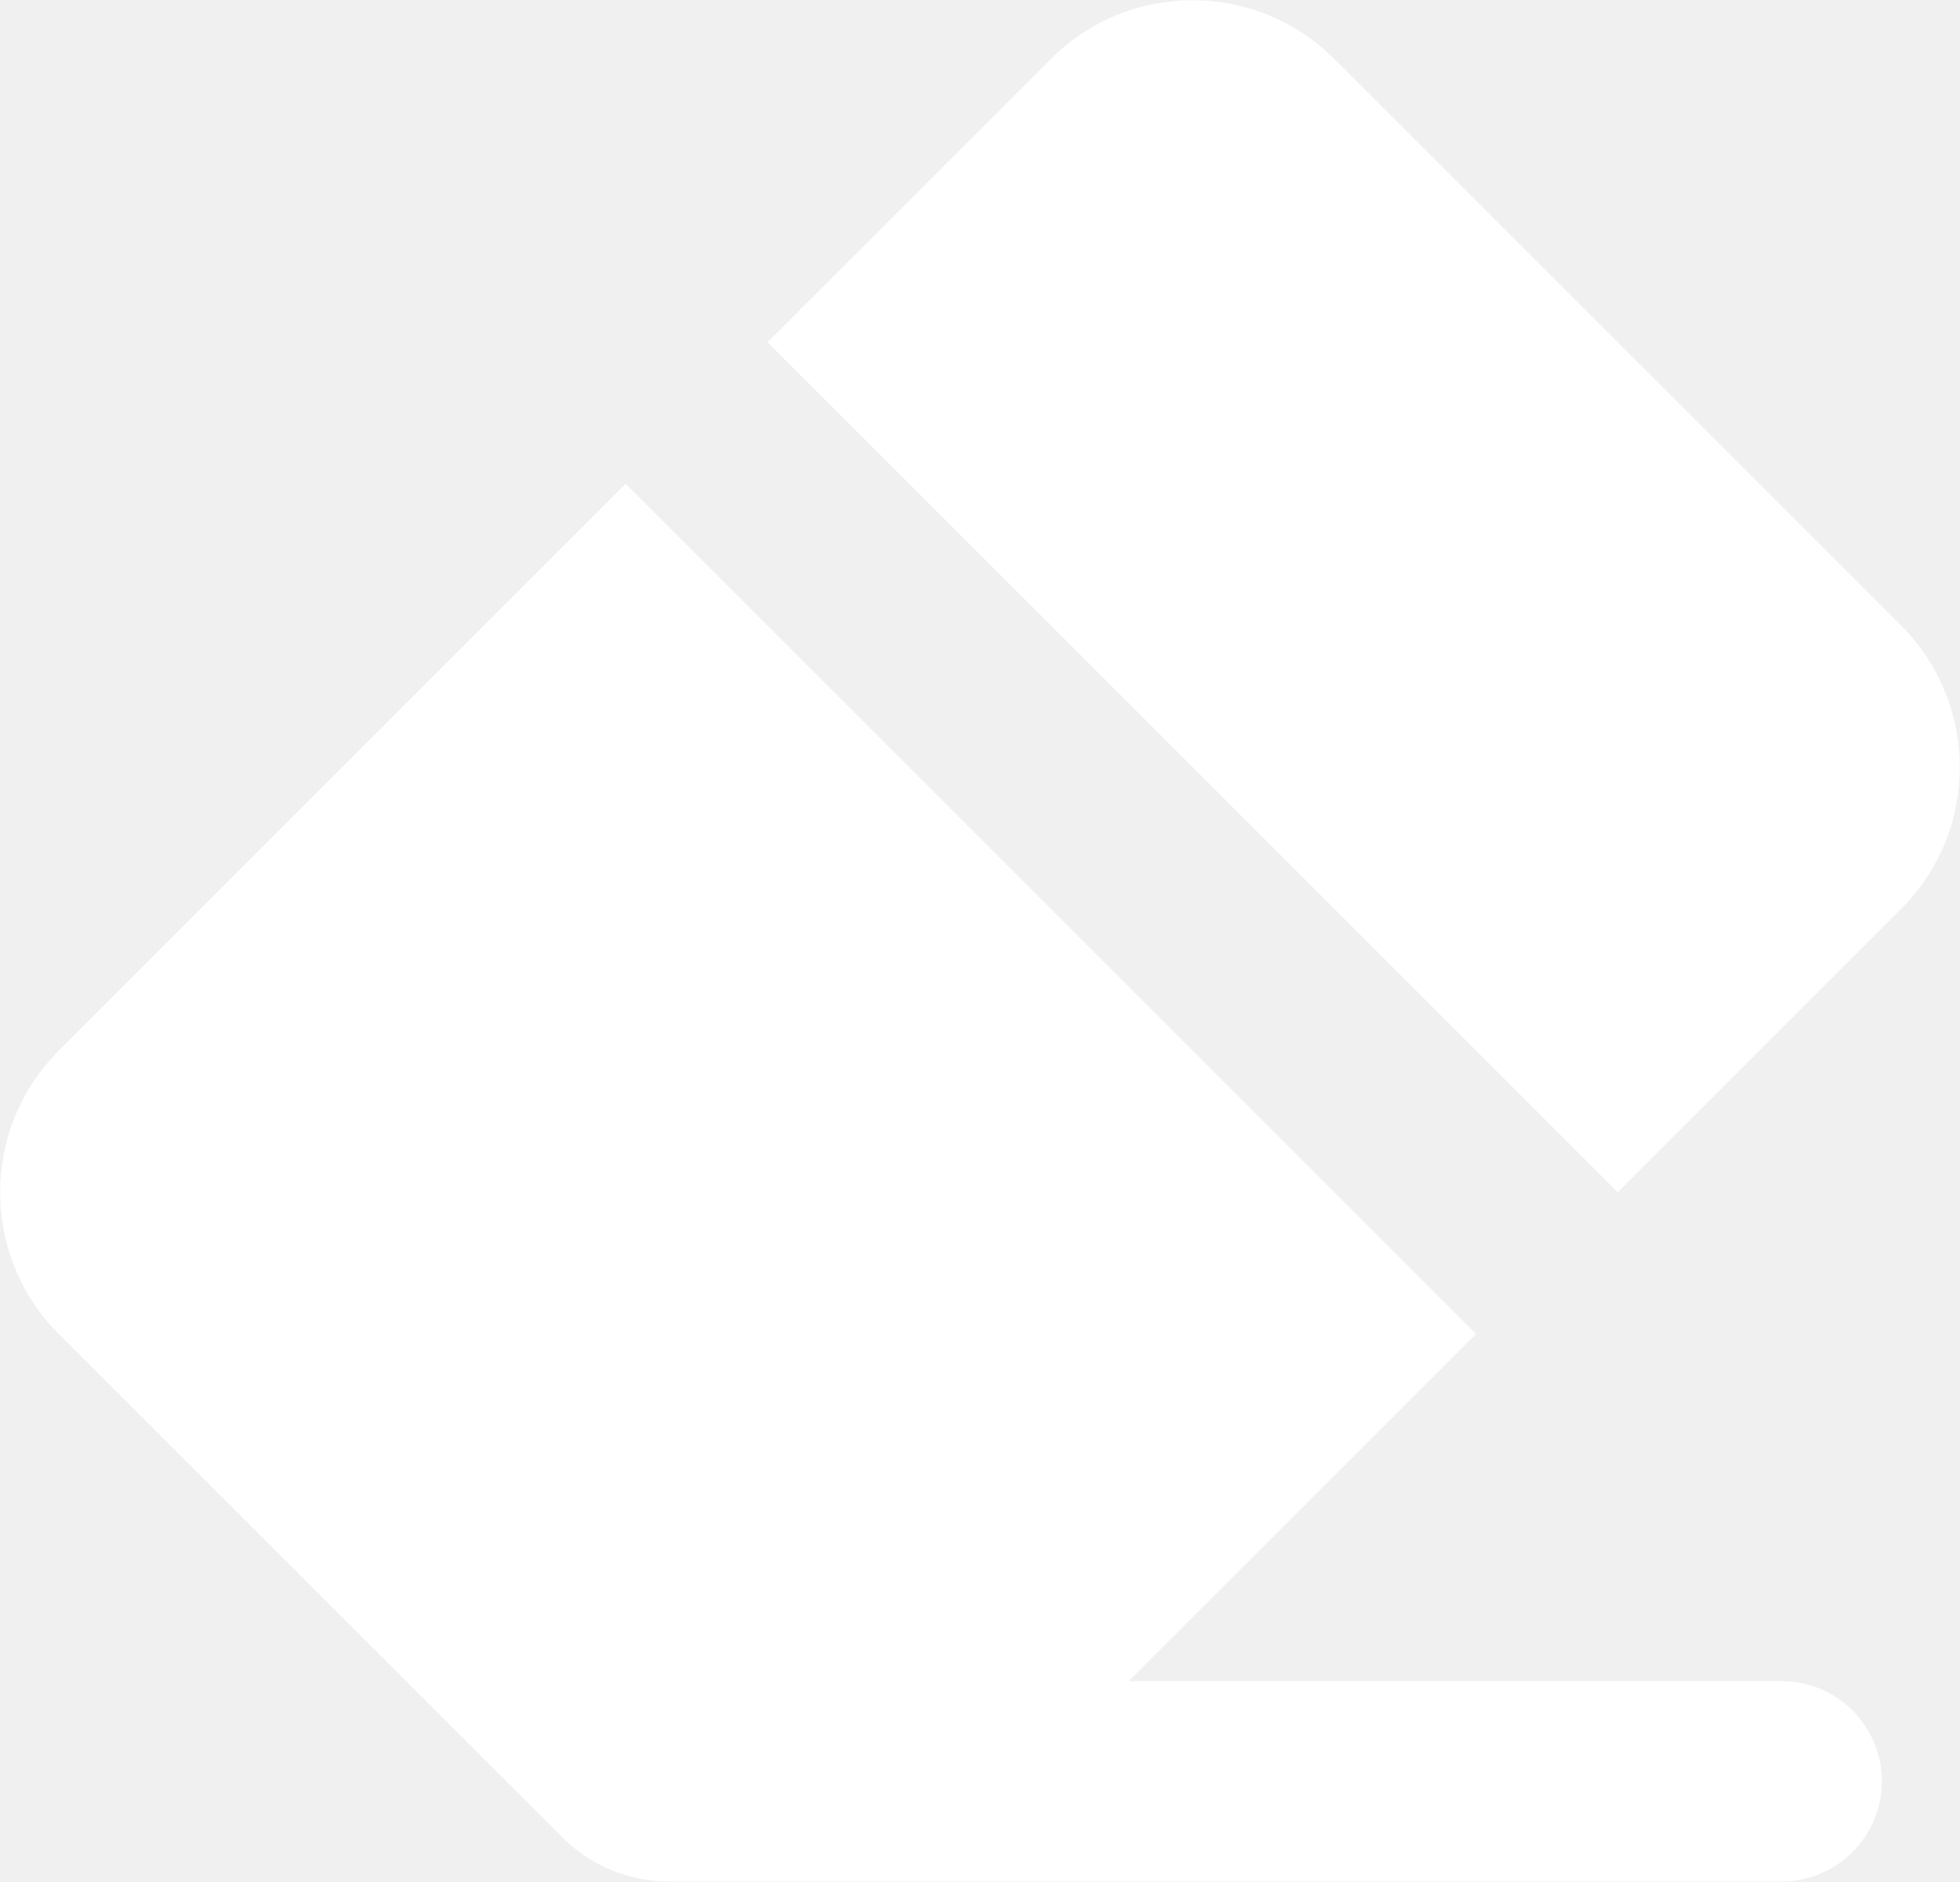
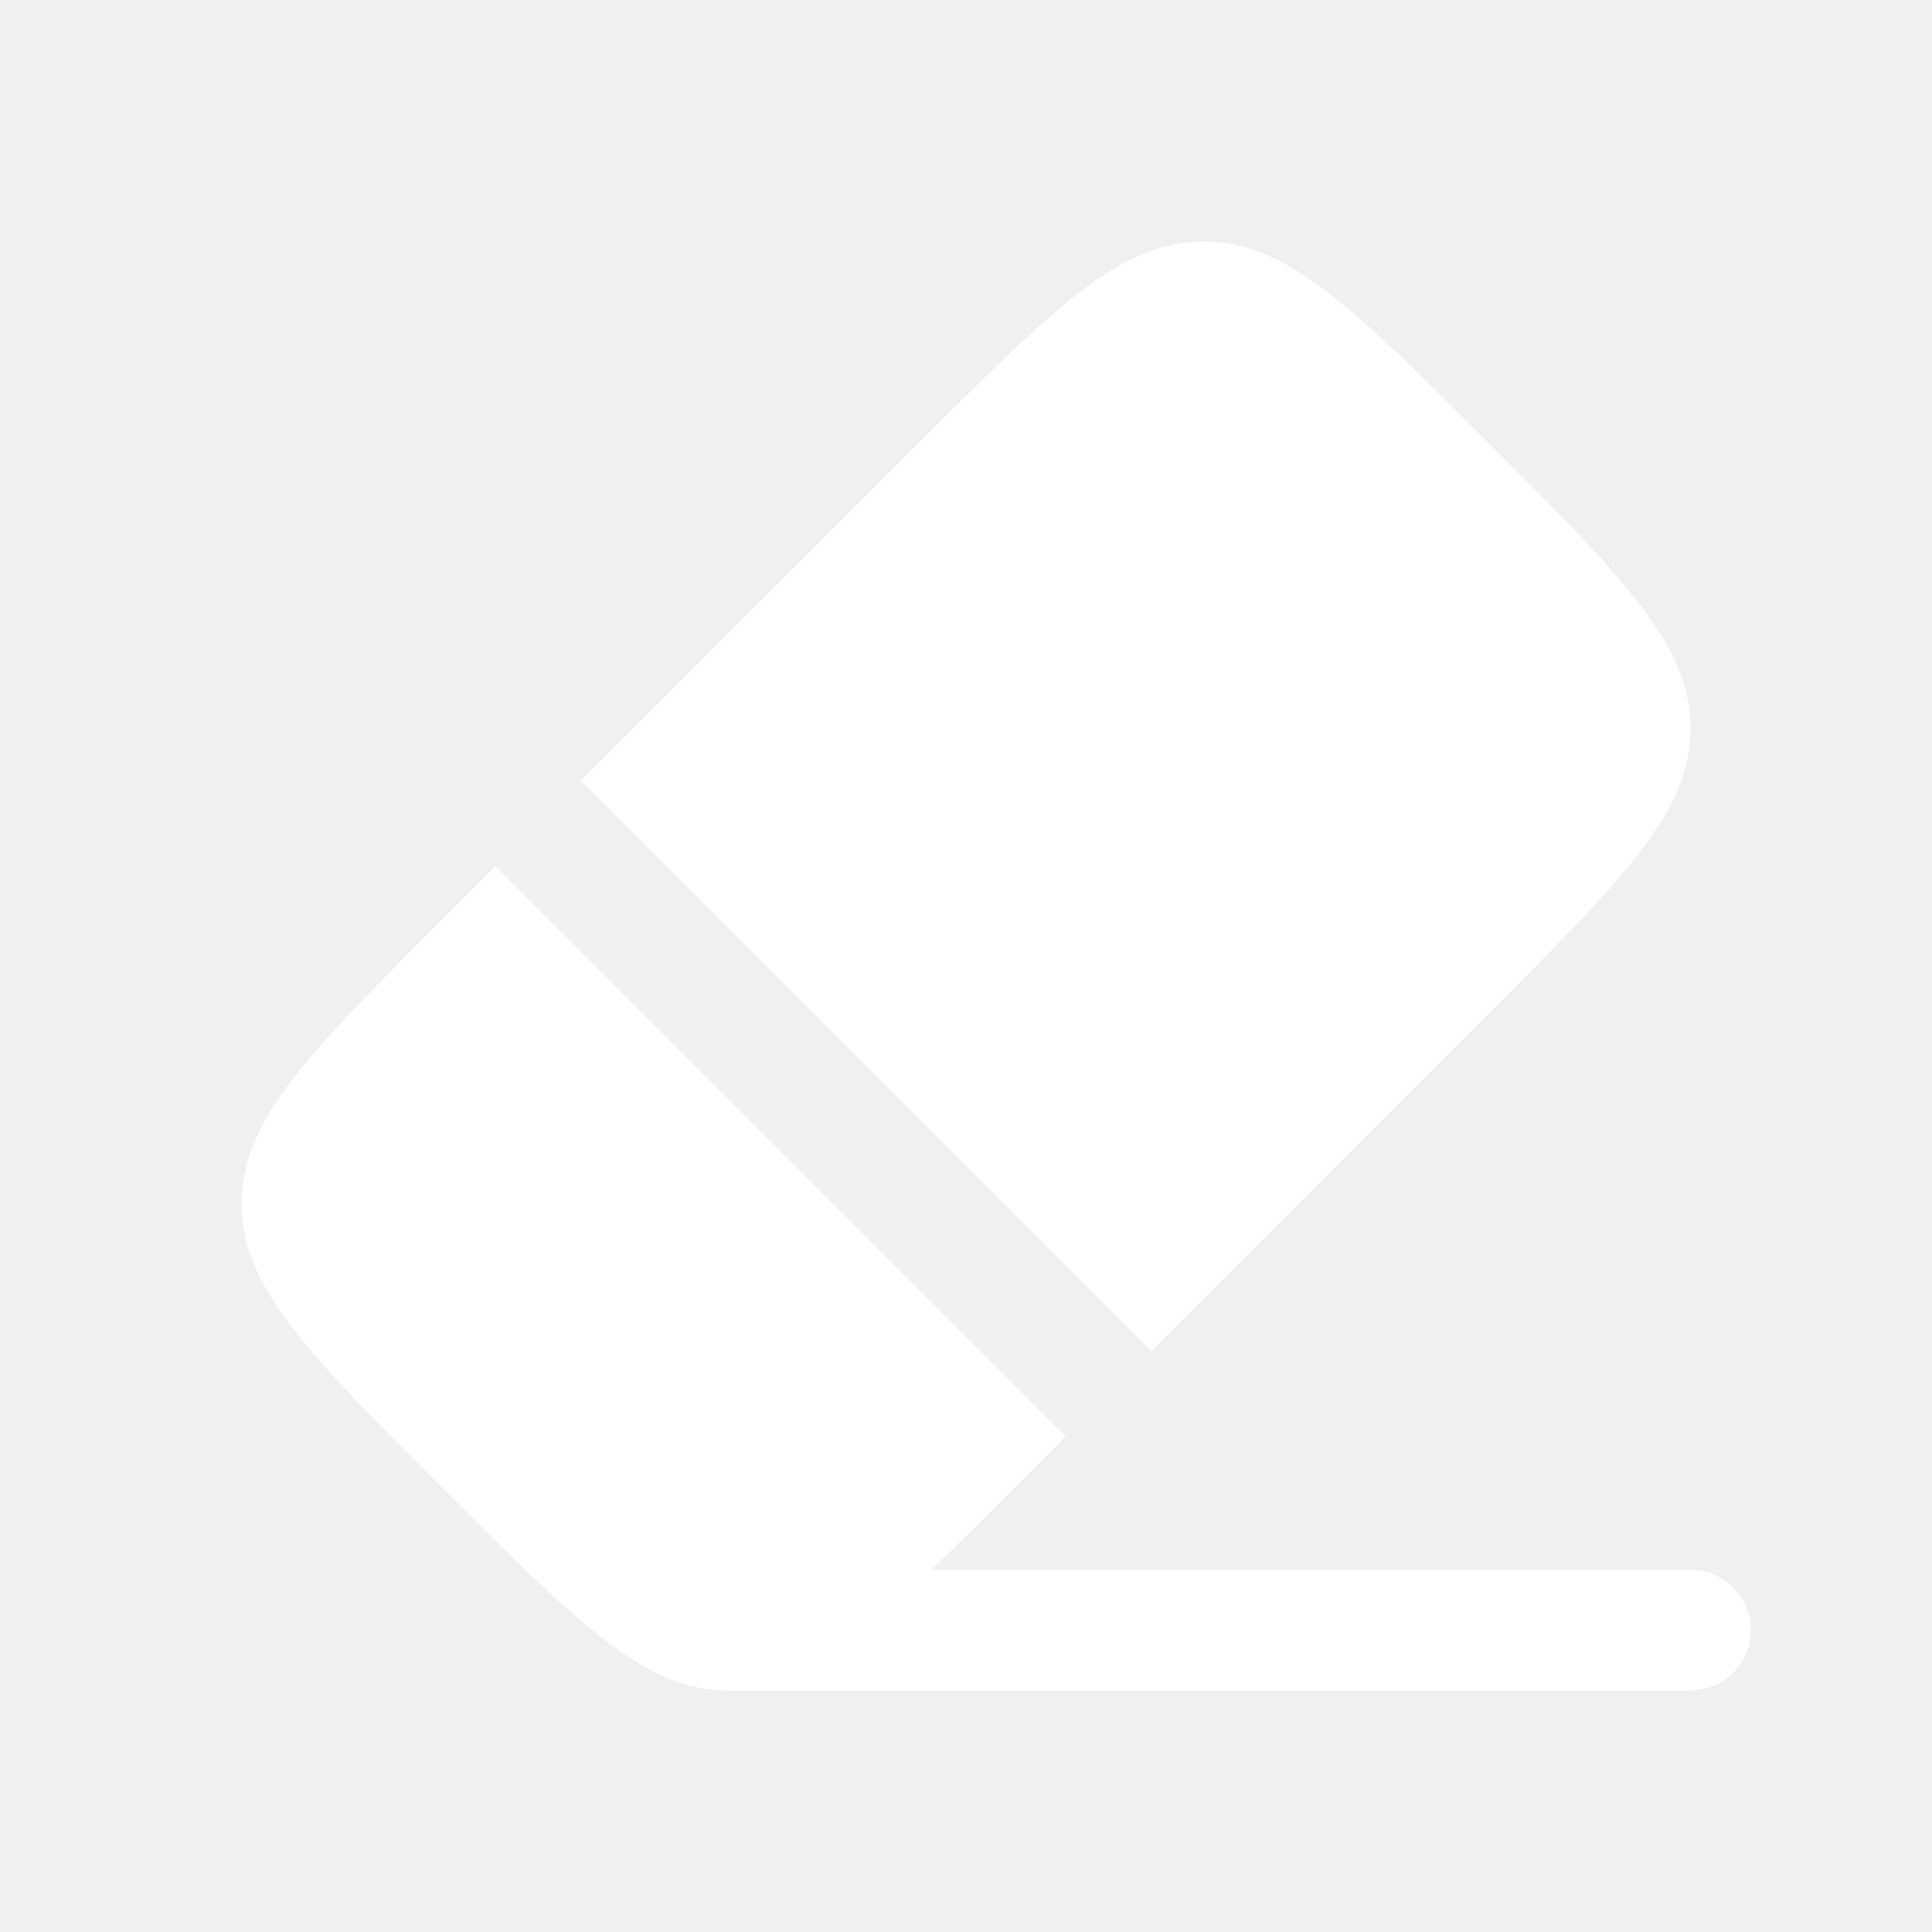
- <svg xmlns="http://www.w3.org/2000/svg" version="1.1" fill="#000000" viewBox="2.22 2.22 19.56 18.78">
+ <svg xmlns="http://www.w3.org/2000/svg" width="800px" height="800px" viewBox="0 0 24 24" fill="none">
  <g id="SVGRepo_bgCarrier" stroke-width="0" />
  <g id="SVGRepo_tracerCarrier" stroke-linecap="round" stroke-linejoin="round" />
  <g id="SVGRepo_iconCarrier">
-     <g id="页面-1" stroke="none" stroke-width="1" fill="none" fill-rule="evenodd">
-       <g id="Editor" transform="translate(-432, -144)" fill-rule="nonzero">
-         <g id="eraser_fill" transform="translate(432, 144)">
-           <path d="M24,0 L24,24 L0,24 L0,0 L24,0 Z M12.593,23.258 L12.582,23.26 L12.511,23.295 L12.492,23.299 L12.492,23.299 L12.477,23.295 L12.406,23.26 C12.396,23.256 12.387,23.259 12.382,23.265 L12.378,23.276 L12.361,23.703 L12.366,23.723 L12.377,23.736 L12.48,23.81 L12.495,23.814 L12.495,23.814 L12.507,23.81 L12.611,23.736 L12.623,23.72 L12.623,23.72 L12.627,23.703 L12.61,23.276 C12.608,23.266 12.601,23.259 12.593,23.258 L12.593,23.258 Z M12.858,23.145 L12.845,23.147 L12.66,23.24 L12.65,23.25 L12.65,23.25 L12.647,23.261 L12.665,23.691 L12.67,23.703 L12.67,23.703 L12.678,23.71 L12.879,23.803 C12.891,23.807 12.902,23.803 12.908,23.795 L12.912,23.781 L12.878,23.167 C12.875,23.155 12.867,23.147 12.858,23.145 L12.858,23.145 Z M12.143,23.147 C12.133,23.142 12.122,23.145 12.116,23.153 L12.11,23.167 L12.076,23.781 C12.075,23.793 12.083,23.802 12.093,23.805 L12.108,23.803 L12.309,23.71 L12.319,23.702 L12.319,23.702 L12.323,23.691 L12.34,23.261 L12.337,23.249 L12.337,23.249 L12.328,23.24 L12.143,23.147 Z" id="MingCute" fill-rule="nonzero"> </path>
-           <path d="M8.464,7.05 L16.95,15.536 L13.485,19 L20,19 C20.552,19 21,19.448 21,20 C21,20.552 20.552,21 20,21 L8.893,21 C8.495,21 8.114,20.842 7.833,20.561 L2.807,15.536 C2.026,14.755 2.026,13.488 2.807,12.707 L8.464,7.05 L8.464,7.05 Z M15.535,2.808 L21.192,8.464 C21.973,9.245 21.973,10.512 21.192,11.293 L18.364,14.121 L9.879,5.636 L9.879,5.636 L12.707,2.808 C13.488,2.027 14.754,2.027 15.535,2.808 Z" id="形状结合" fill="#ffffff"> </path>
-         </g>
-       </g>
-     </g>
+     <path d="M11.41 5.505C13.08 3.835 13.915 3 14.952 3C15.99 3 16.825 3.835 18.495 5.505C20.165 7.175 21 8.01 21 9.048C21 10.085 20.165 10.92 18.495 12.59L14.302 16.784L7.216 9.698L11.41 5.505Z" fill="#ffffff" />
+     <path d="M6.156 10.759L13.241 17.844L12.59 18.495C12.213 18.873 11.878 19.208 11.573 19.5H21C21.414 19.5 21.75 19.836 21.75 20.25C21.75 20.664 21.414 21 21 21H9C7.984 20.975 7.149 20.139 5.505 18.495C3.835 16.825 3 15.99 3 14.952C3 13.915 3.835 13.08 5.505 11.41L6.156 10.759Z" fill="#ffffff" />
  </g>
</svg>
